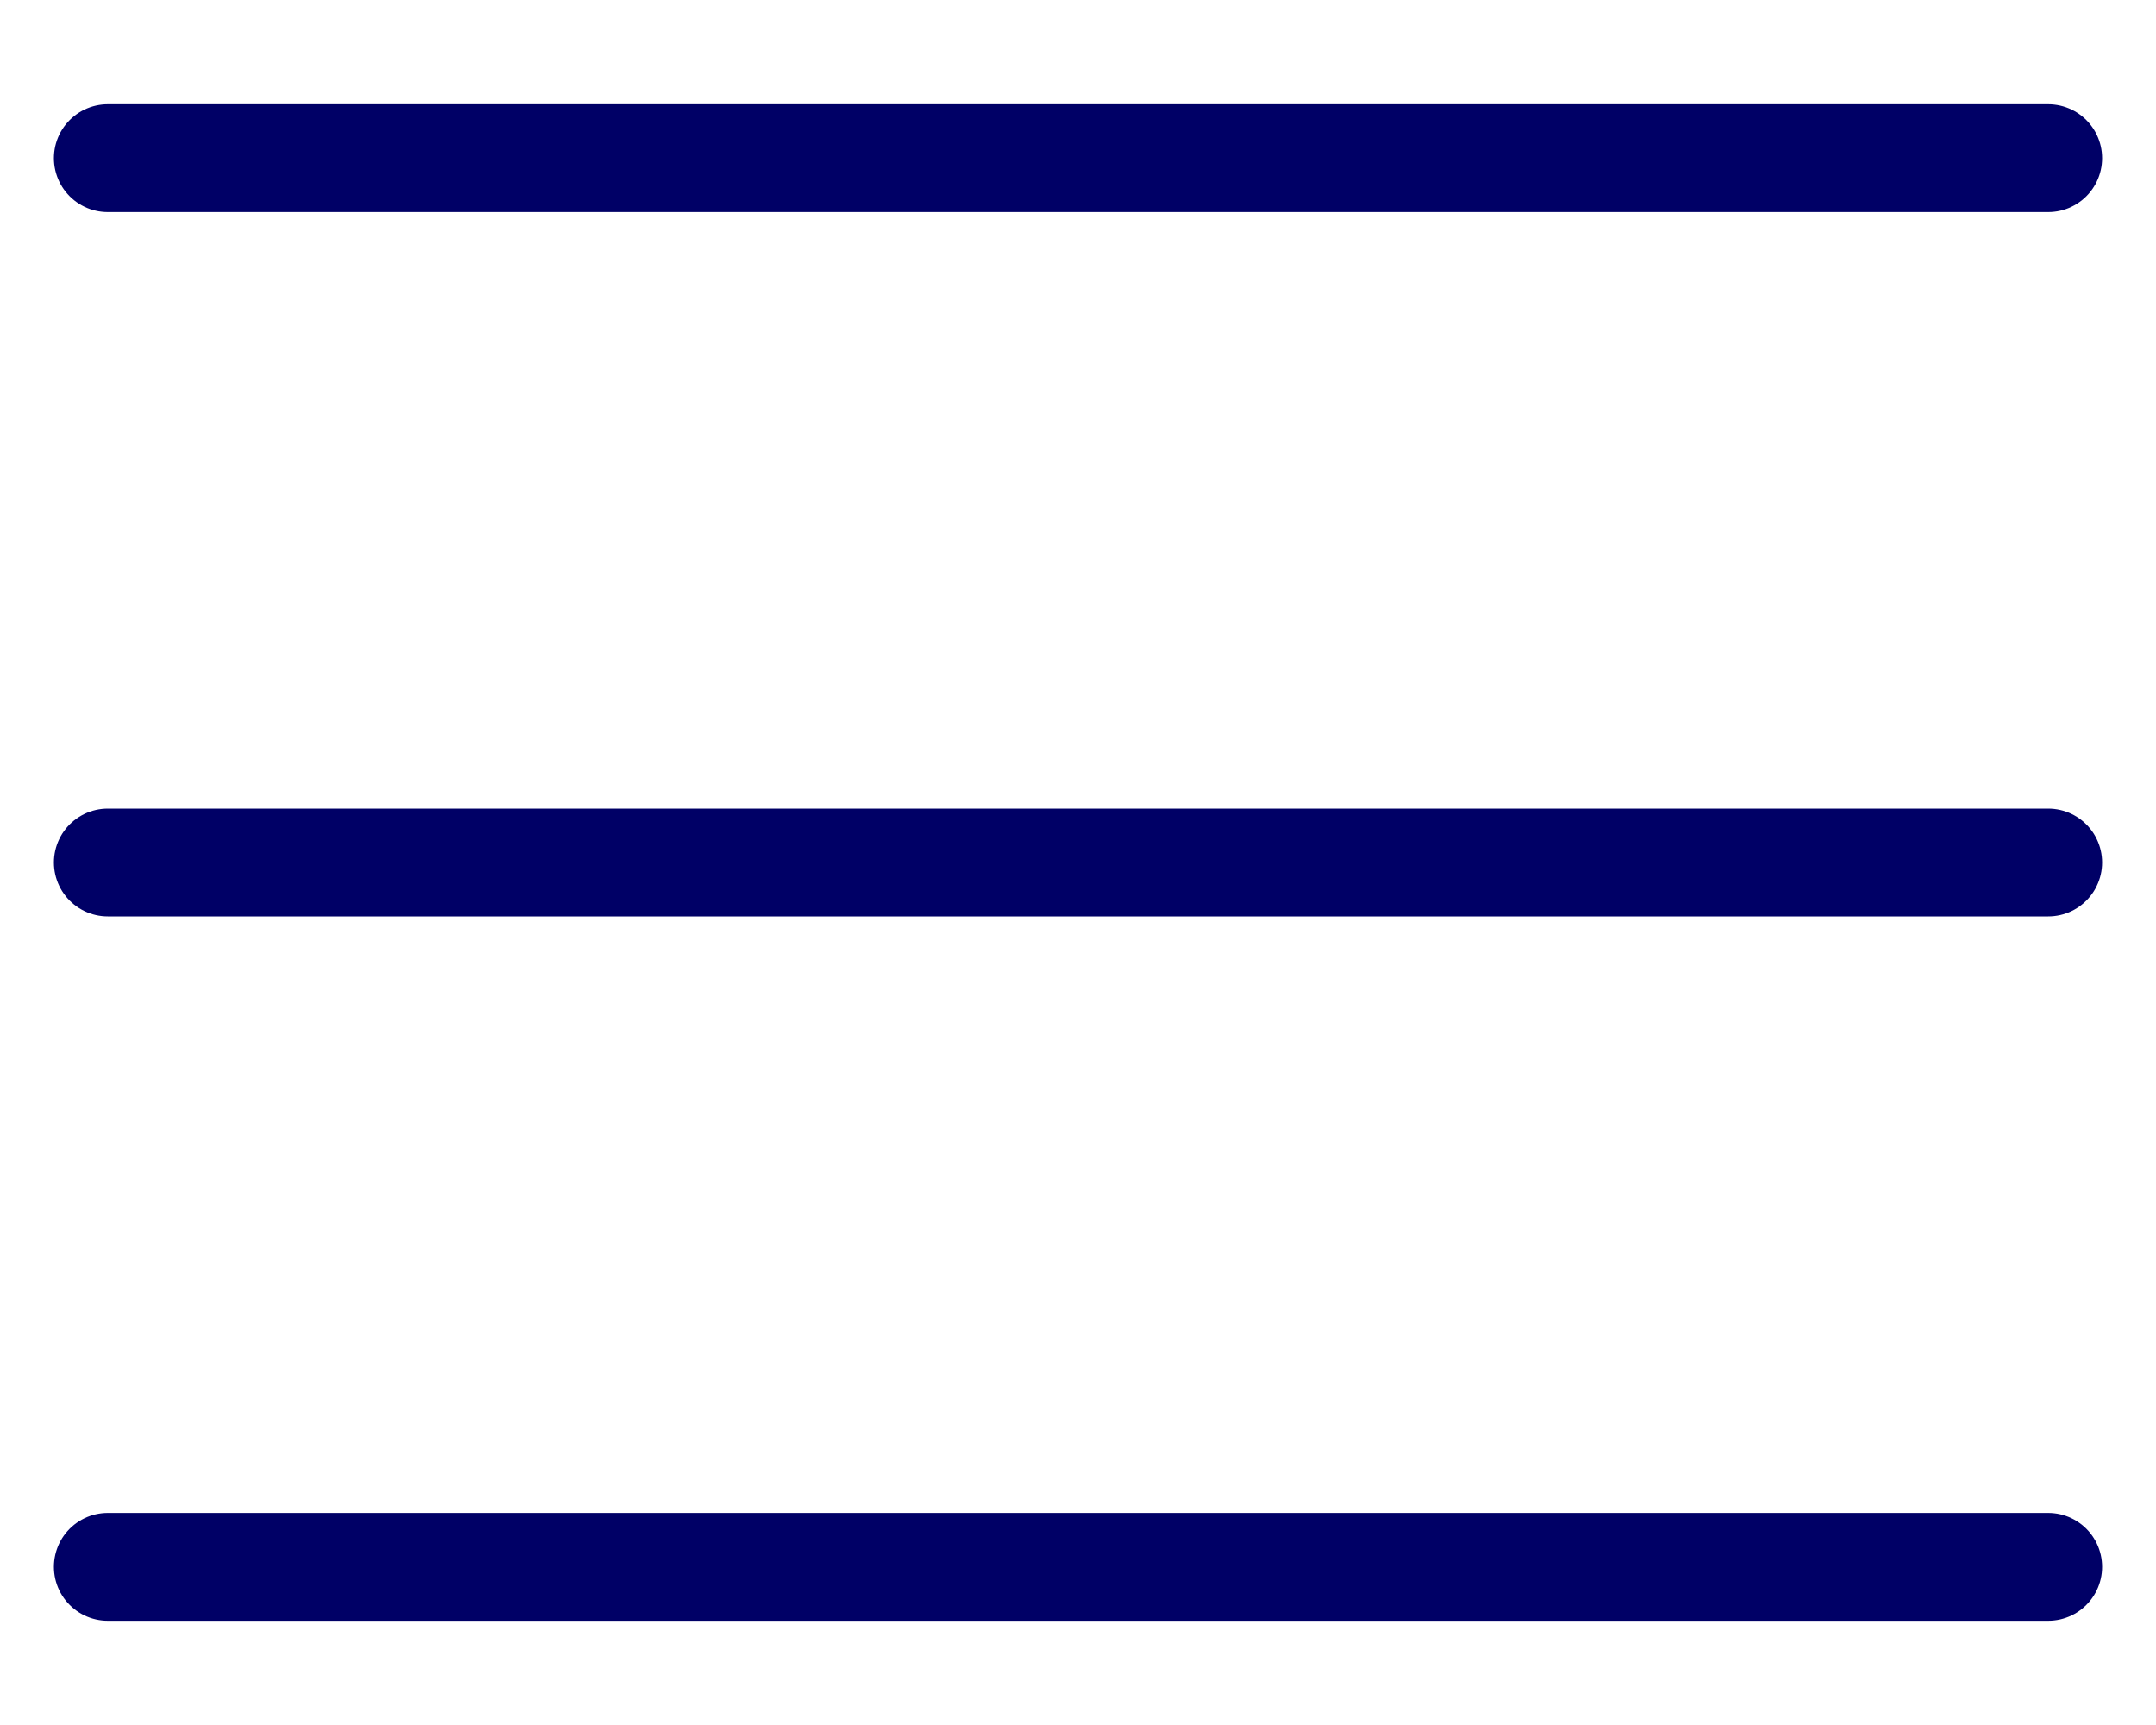
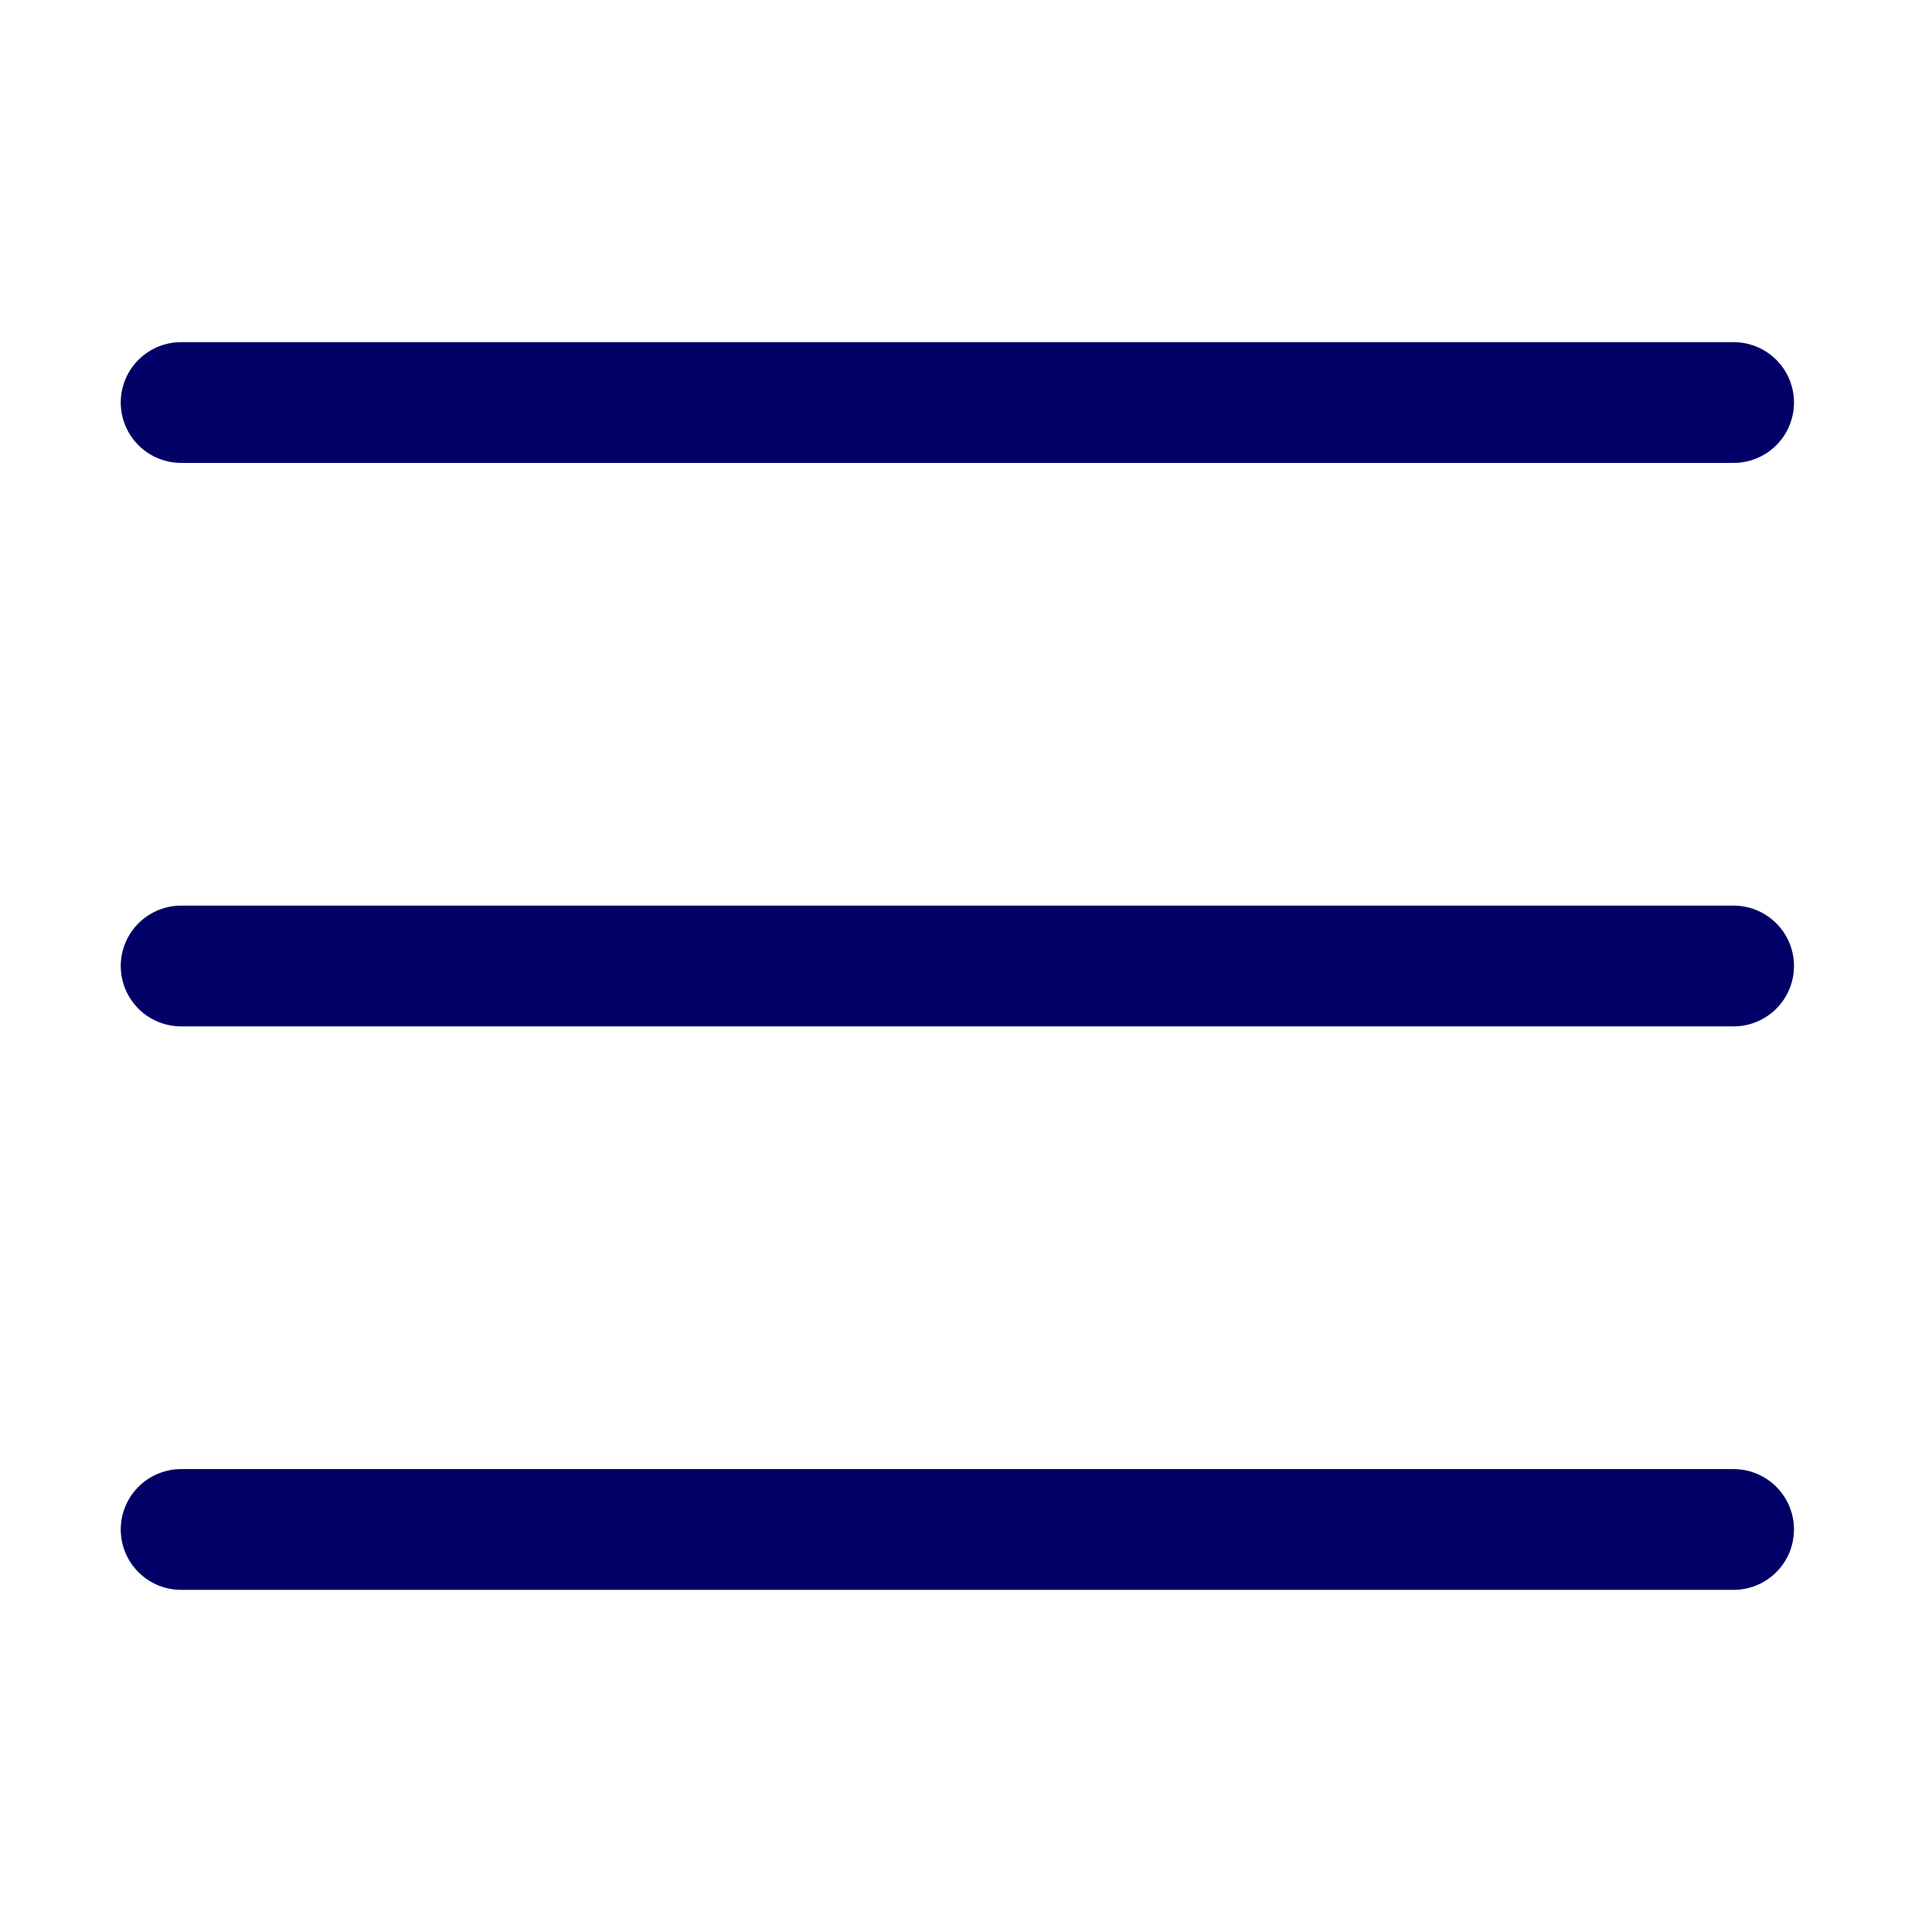
- <svg xmlns="http://www.w3.org/2000/svg" width="20px" height="16px" viewBox="0 0 20 16" version="1.1">
+ <svg xmlns="http://www.w3.org/2000/svg" width="32px" height="32px" viewBox="0 0 32 32" version="1.1">
  <defs />
-   <g id="Symbols" stroke="none" stroke-width="1" fill="none" fill-rule="evenodd" stroke-linecap="round">
-     <g id="Desktop/Organisme/Menu" transform="translate(-1410, -96)" stroke="#000066">
-       <g id="icone/24x24/Blue/Menu" transform="translate(1408, 92)">
-         <g id="Menu_icone" transform="translate(3, 5)">
-           <path d="M0,0.467 L18,0.467" id="Line-2" />
-           <path d="M0,7 L18,7" id="Line-2" />
-           <path d="M0,13.533 L18,13.533" id="Line-2" />
-         </g>
-       </g>
+   <g id="icone/32x32/Blue/Menu" stroke="none" stroke-width="1" fill="none" fill-rule="evenodd" stroke-linecap="round">
+     <g id="Menu_icone" transform="translate(3, 6)" stroke="#000066" stroke-width="2">
+       <path d="M0,0.667 L25.714,0.667" id="Line-2" />
+       <path d="M0,10 L25.714,10" id="Line-2" />
+       <path d="M0,19.333 L25.714,19.333" id="Line-2" />
    </g>
  </g>
</svg>
